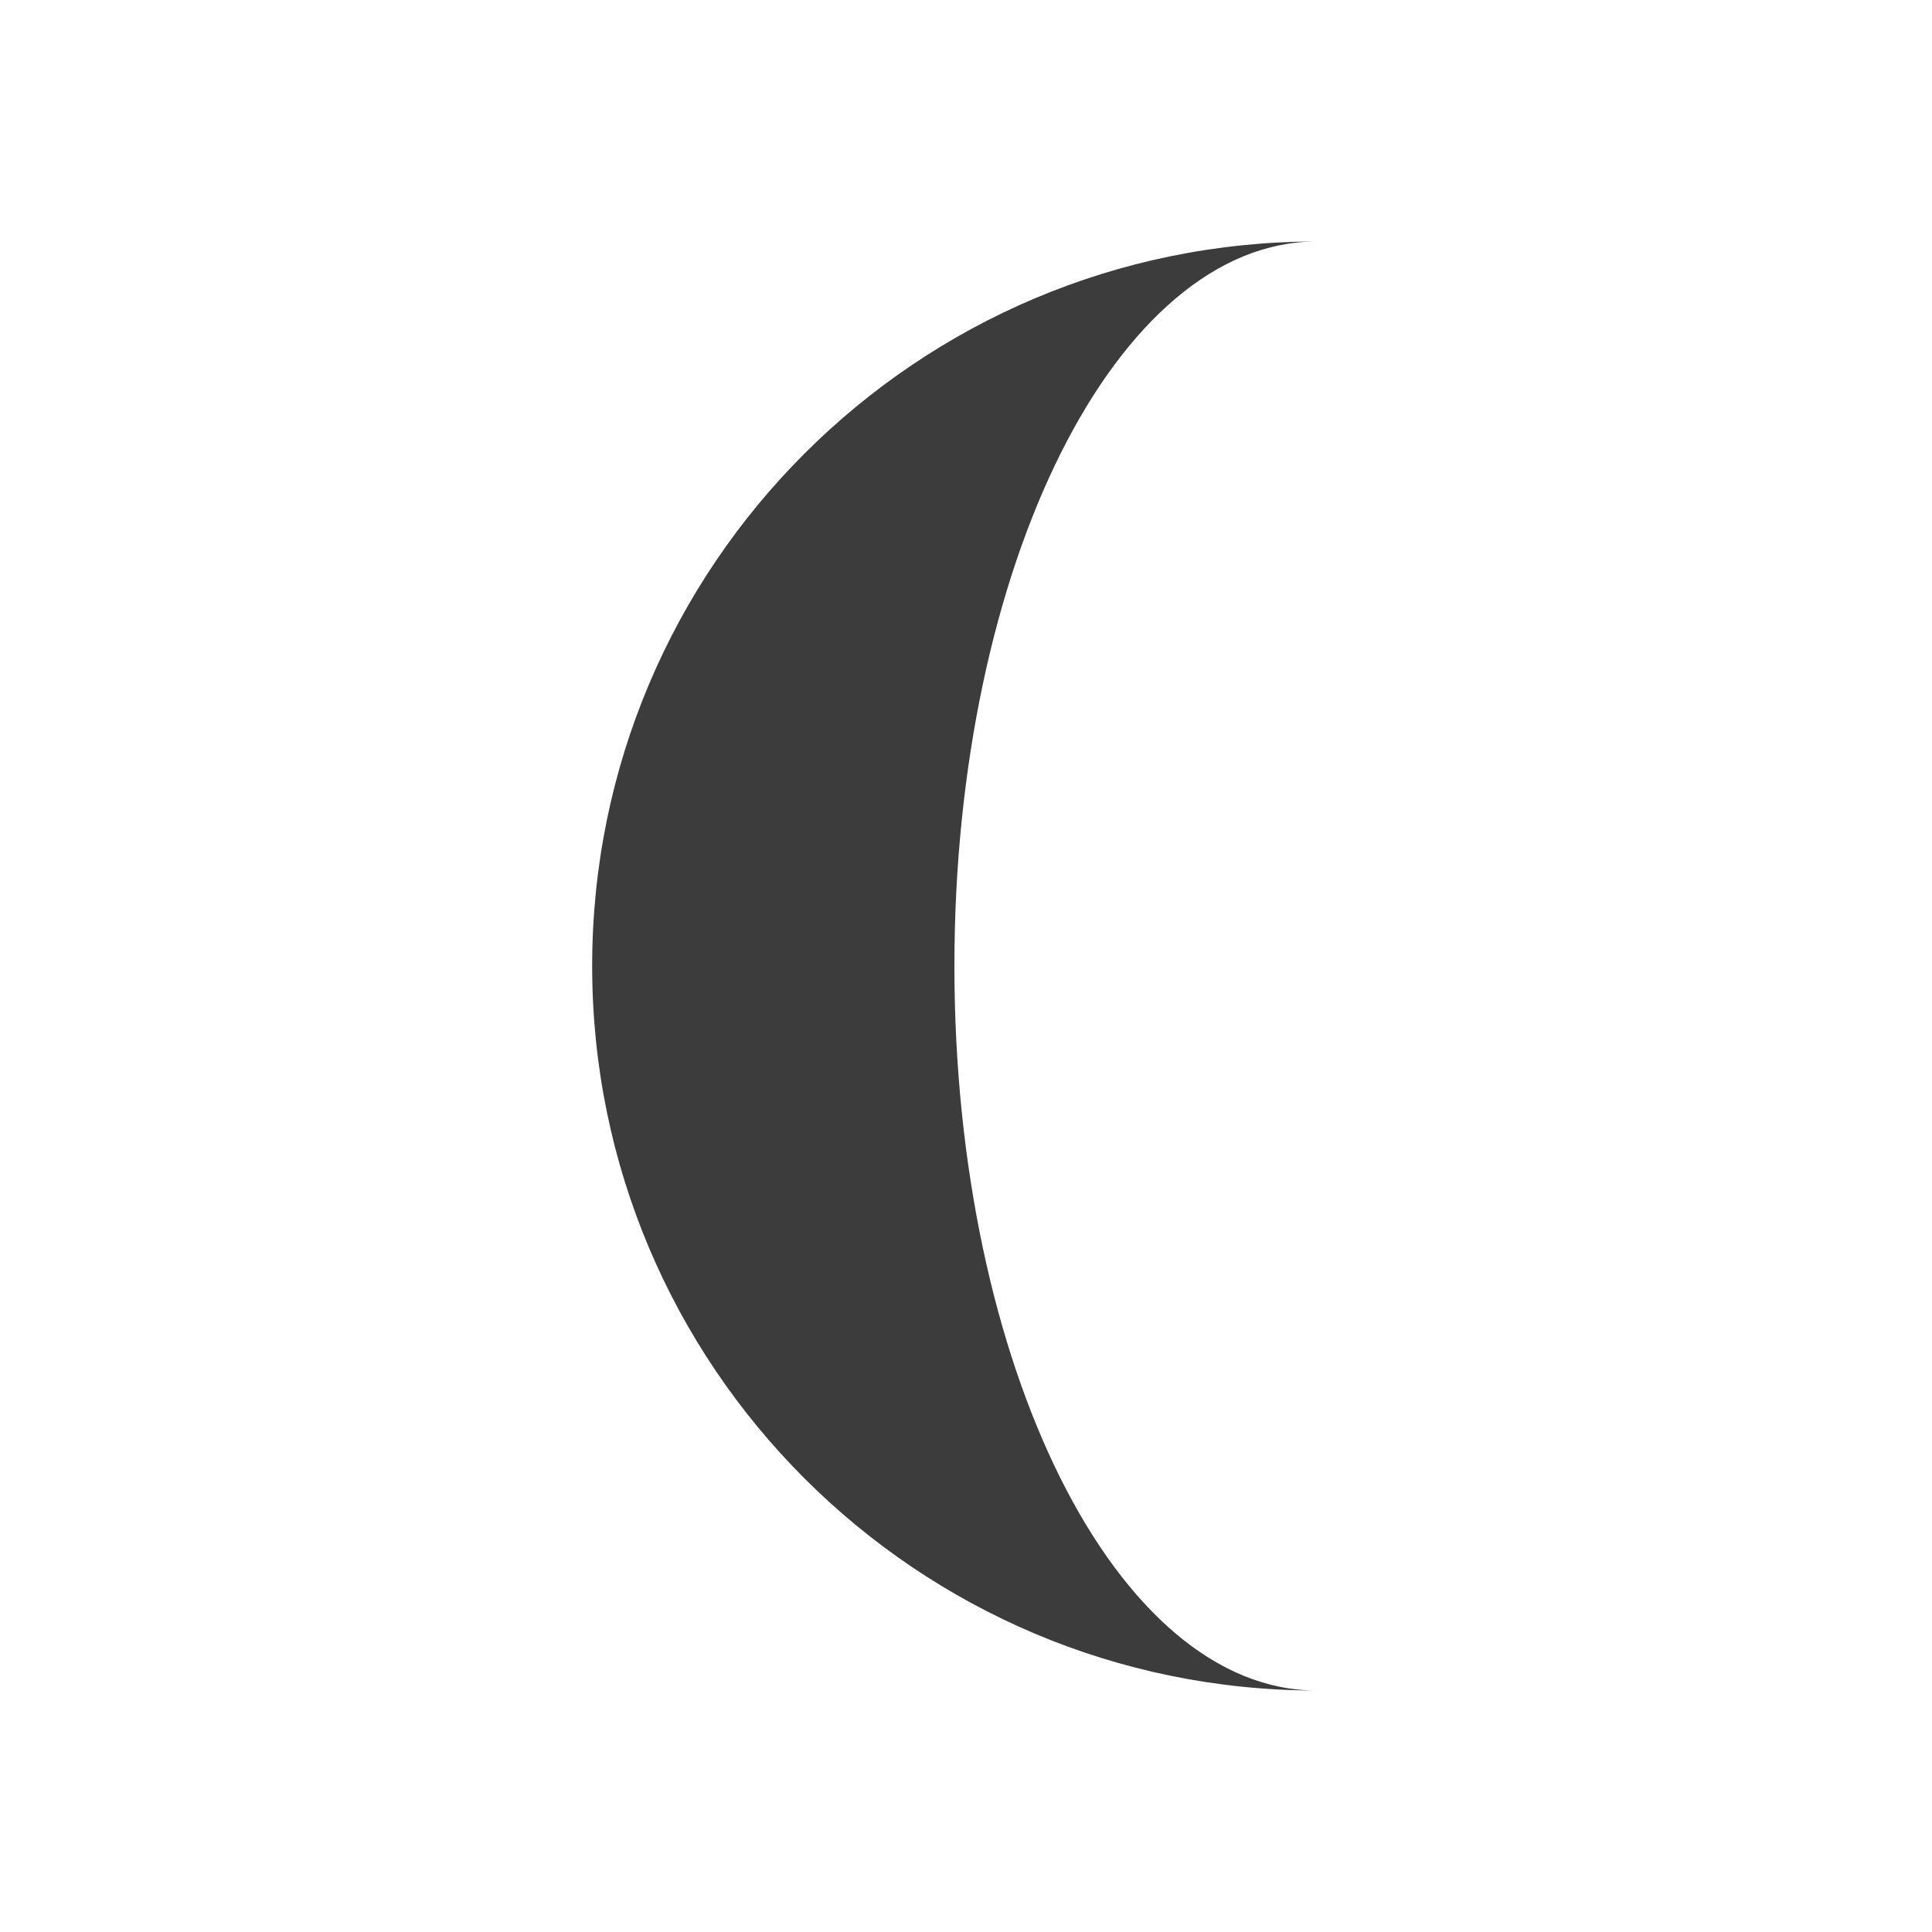
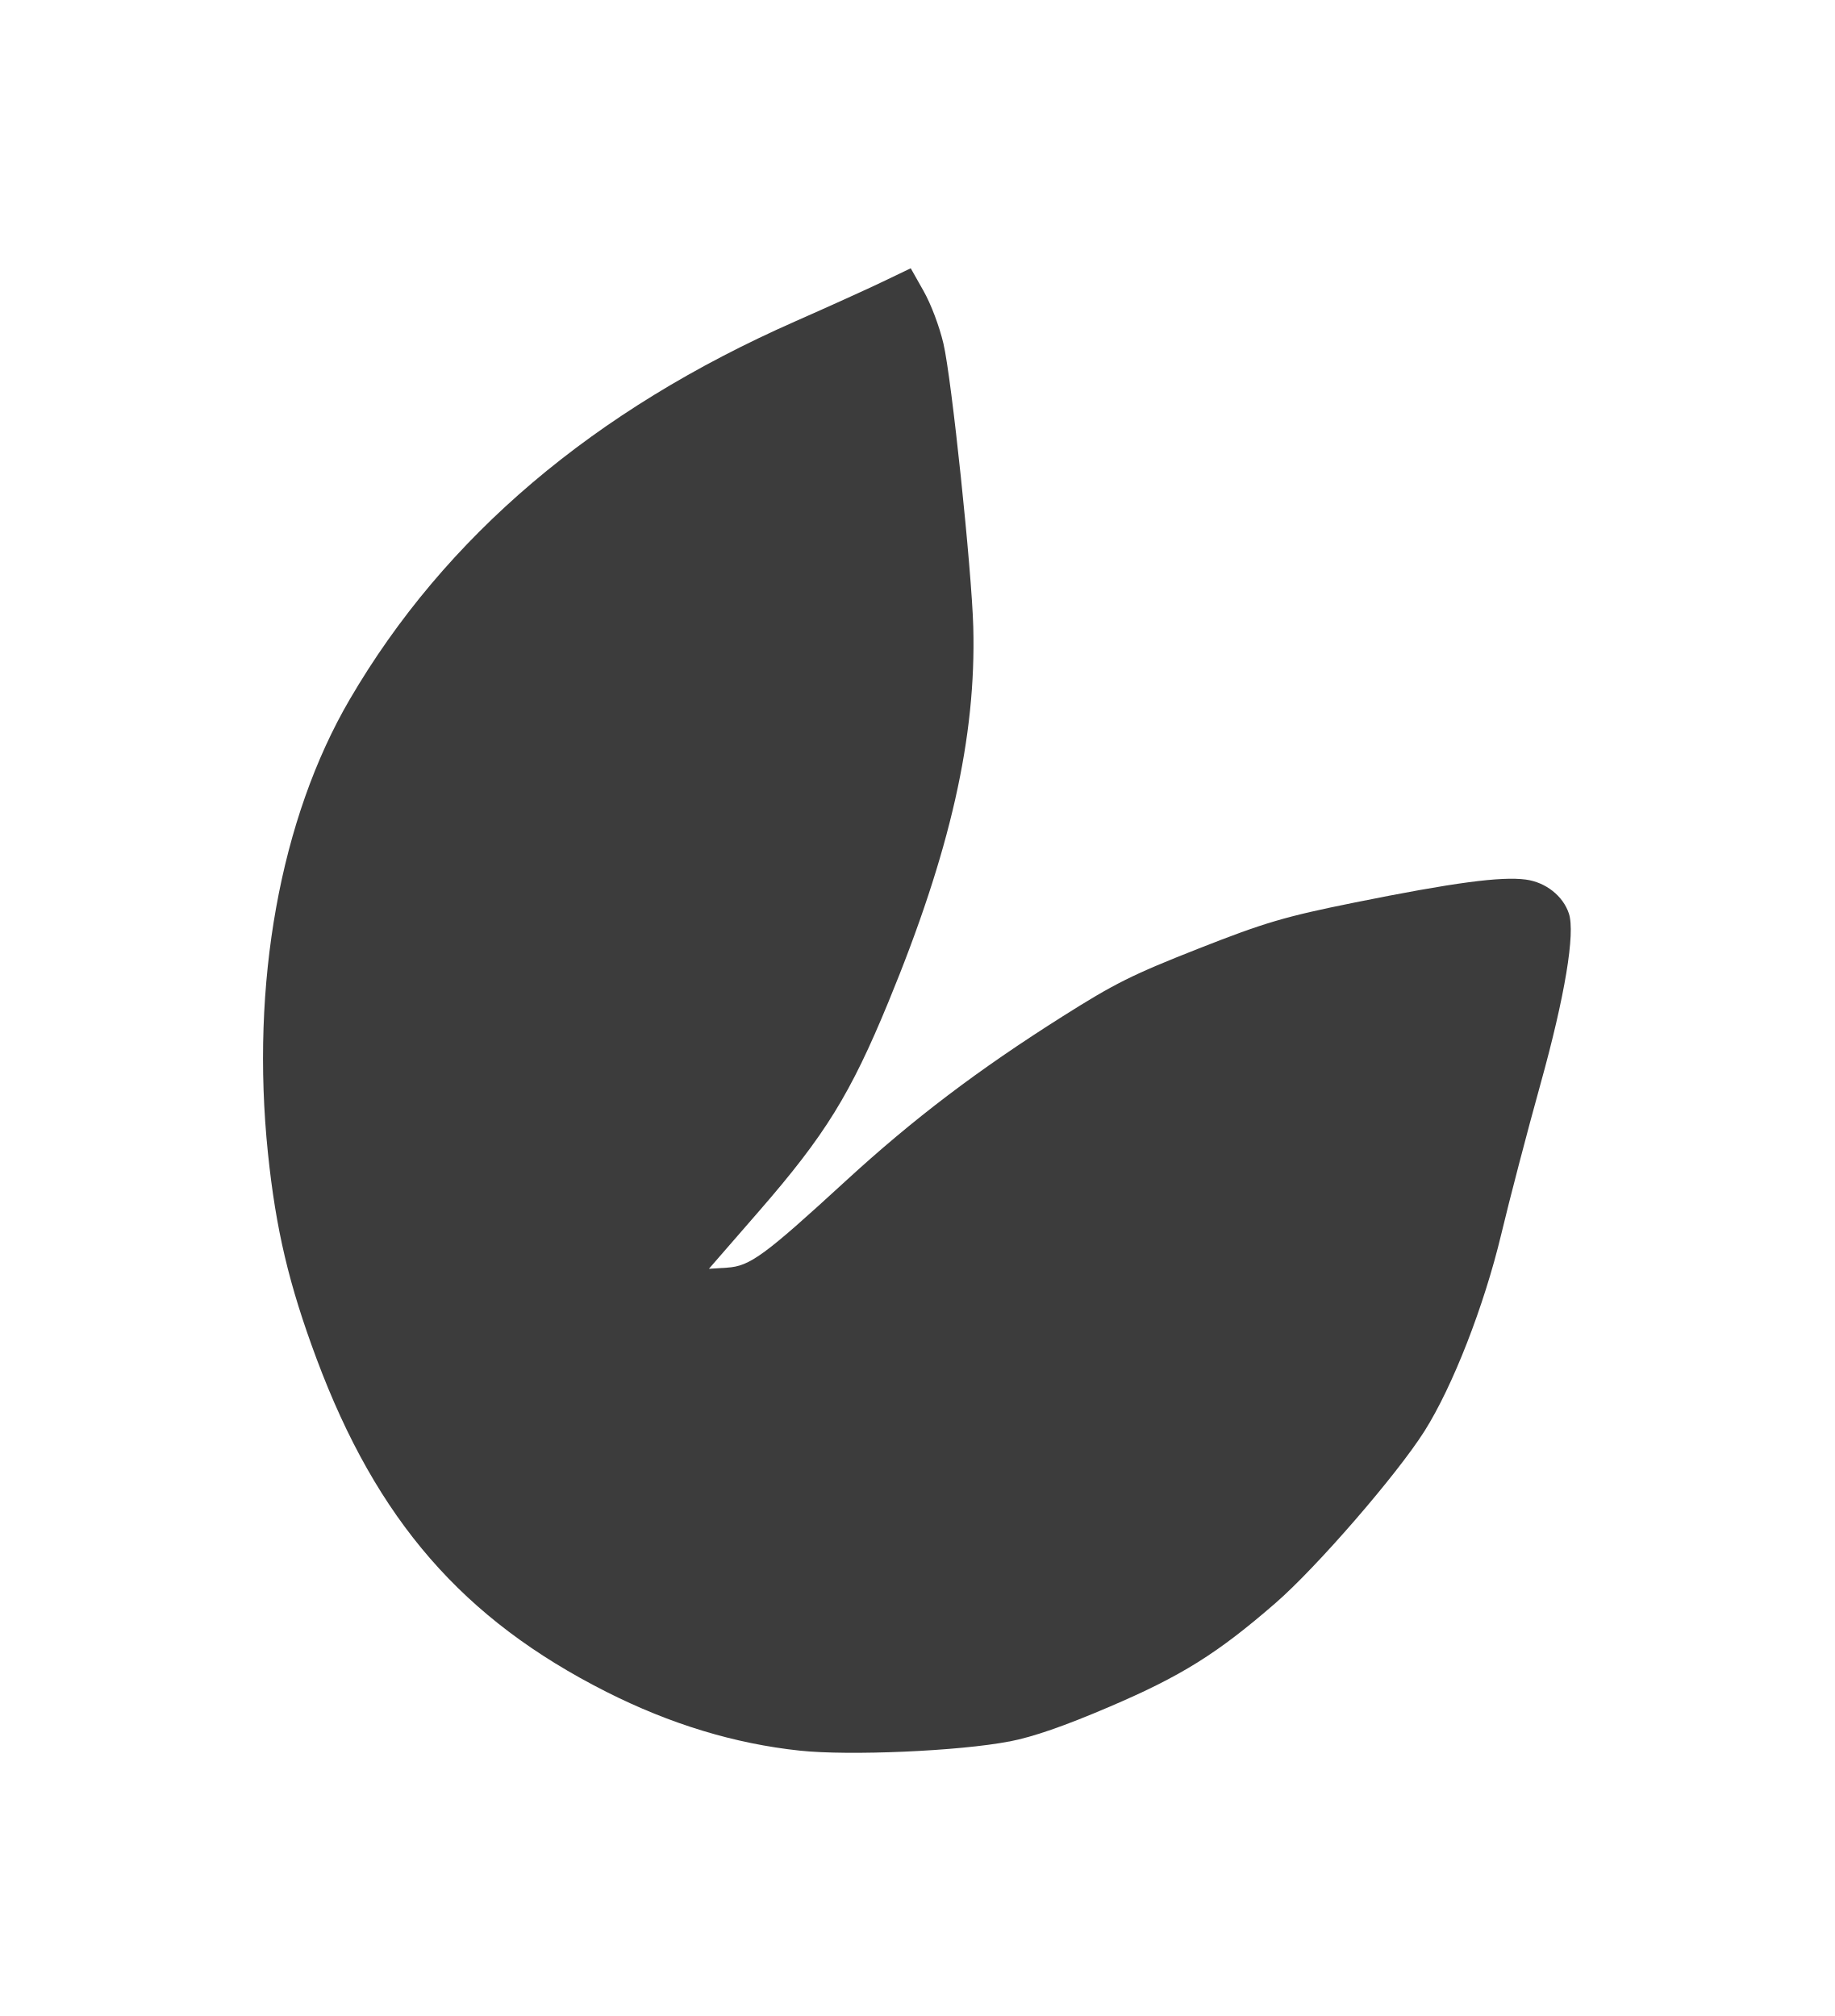
- <svg xmlns="http://www.w3.org/2000/svg" version="1.1" viewBox="0 0 100 100" id="svg3313" width="100%" height="100%">
-   <defs id="defs3319" />
-   <path d="M 68.15,50 V 12.5 a 37.5,37.5 0 1 0 0,75 18.75,37.5 0 1 1 0,-75" id="path3315" style="fill:#3c3c3c" />
+ <svg xmlns="http://www.w3.org/2000/svg" version="1.1" viewBox="0 0 74.397 81.774" id="svg3245" width="100%" height="100%">
+   <defs id="defs3251" />
+   <path style="fill:#3c3c3c;fill-opacity:1;stroke:none;stroke-width:1.356;stroke-miterlimit:4;stroke-opacity:1;stroke-dasharray:none" d="m 40.929,70.638 c -2.023,0.392 -6.483,0.587 -8.497,0.372 -2.643,-0.282 -5.252,-1.076 -7.844,-2.386 -5.81,-2.937 -9.307,-6.959 -11.753,-13.517 -1.118,-2.998 -1.649,-5.245 -1.969,-8.33 -0.712,-6.872 0.496,-13.577 3.316,-18.406 3.864,-6.618 9.888,-11.73 18.075,-15.339 1.322,-0.583 2.915,-1.305 3.54,-1.605 l 1.136,-0.545 0.521,0.923 c 0.304,0.538 0.639,1.428 0.806,2.136 0.33,1.406 1.145,9.156 1.209,11.491 0.121,4.465 -0.929,9.109 -3.436,15.198 -1.545,3.752 -2.566,5.406 -5.238,8.481 l -2.047,2.355 0.74,-0.047 c 0.924,-0.059 1.501,-0.481 4.816,-3.524 2.743,-2.517 5.347,-4.493 8.793,-6.671 2.117,-1.338 2.816,-1.686 5.505,-2.746 2.682,-1.056 3.503,-1.299 6.346,-1.872 3.984,-0.804 5.927,-1.064 6.931,-0.928 0.805,0.109 1.507,0.663 1.744,1.378 0.264,0.794 -0.162,3.352 -1.148,6.902 -0.539,1.94 -1.256,4.684 -1.593,6.096 -0.697,2.92 -1.97,6.184 -3.118,8 -1.116,1.764 -4.368,5.519 -6.033,6.965 -2.369,2.058 -3.822,2.965 -6.753,4.218 -1.829,0.782 -3.082,1.216 -4.047,1.403 z" id="path4375" />
</svg>
